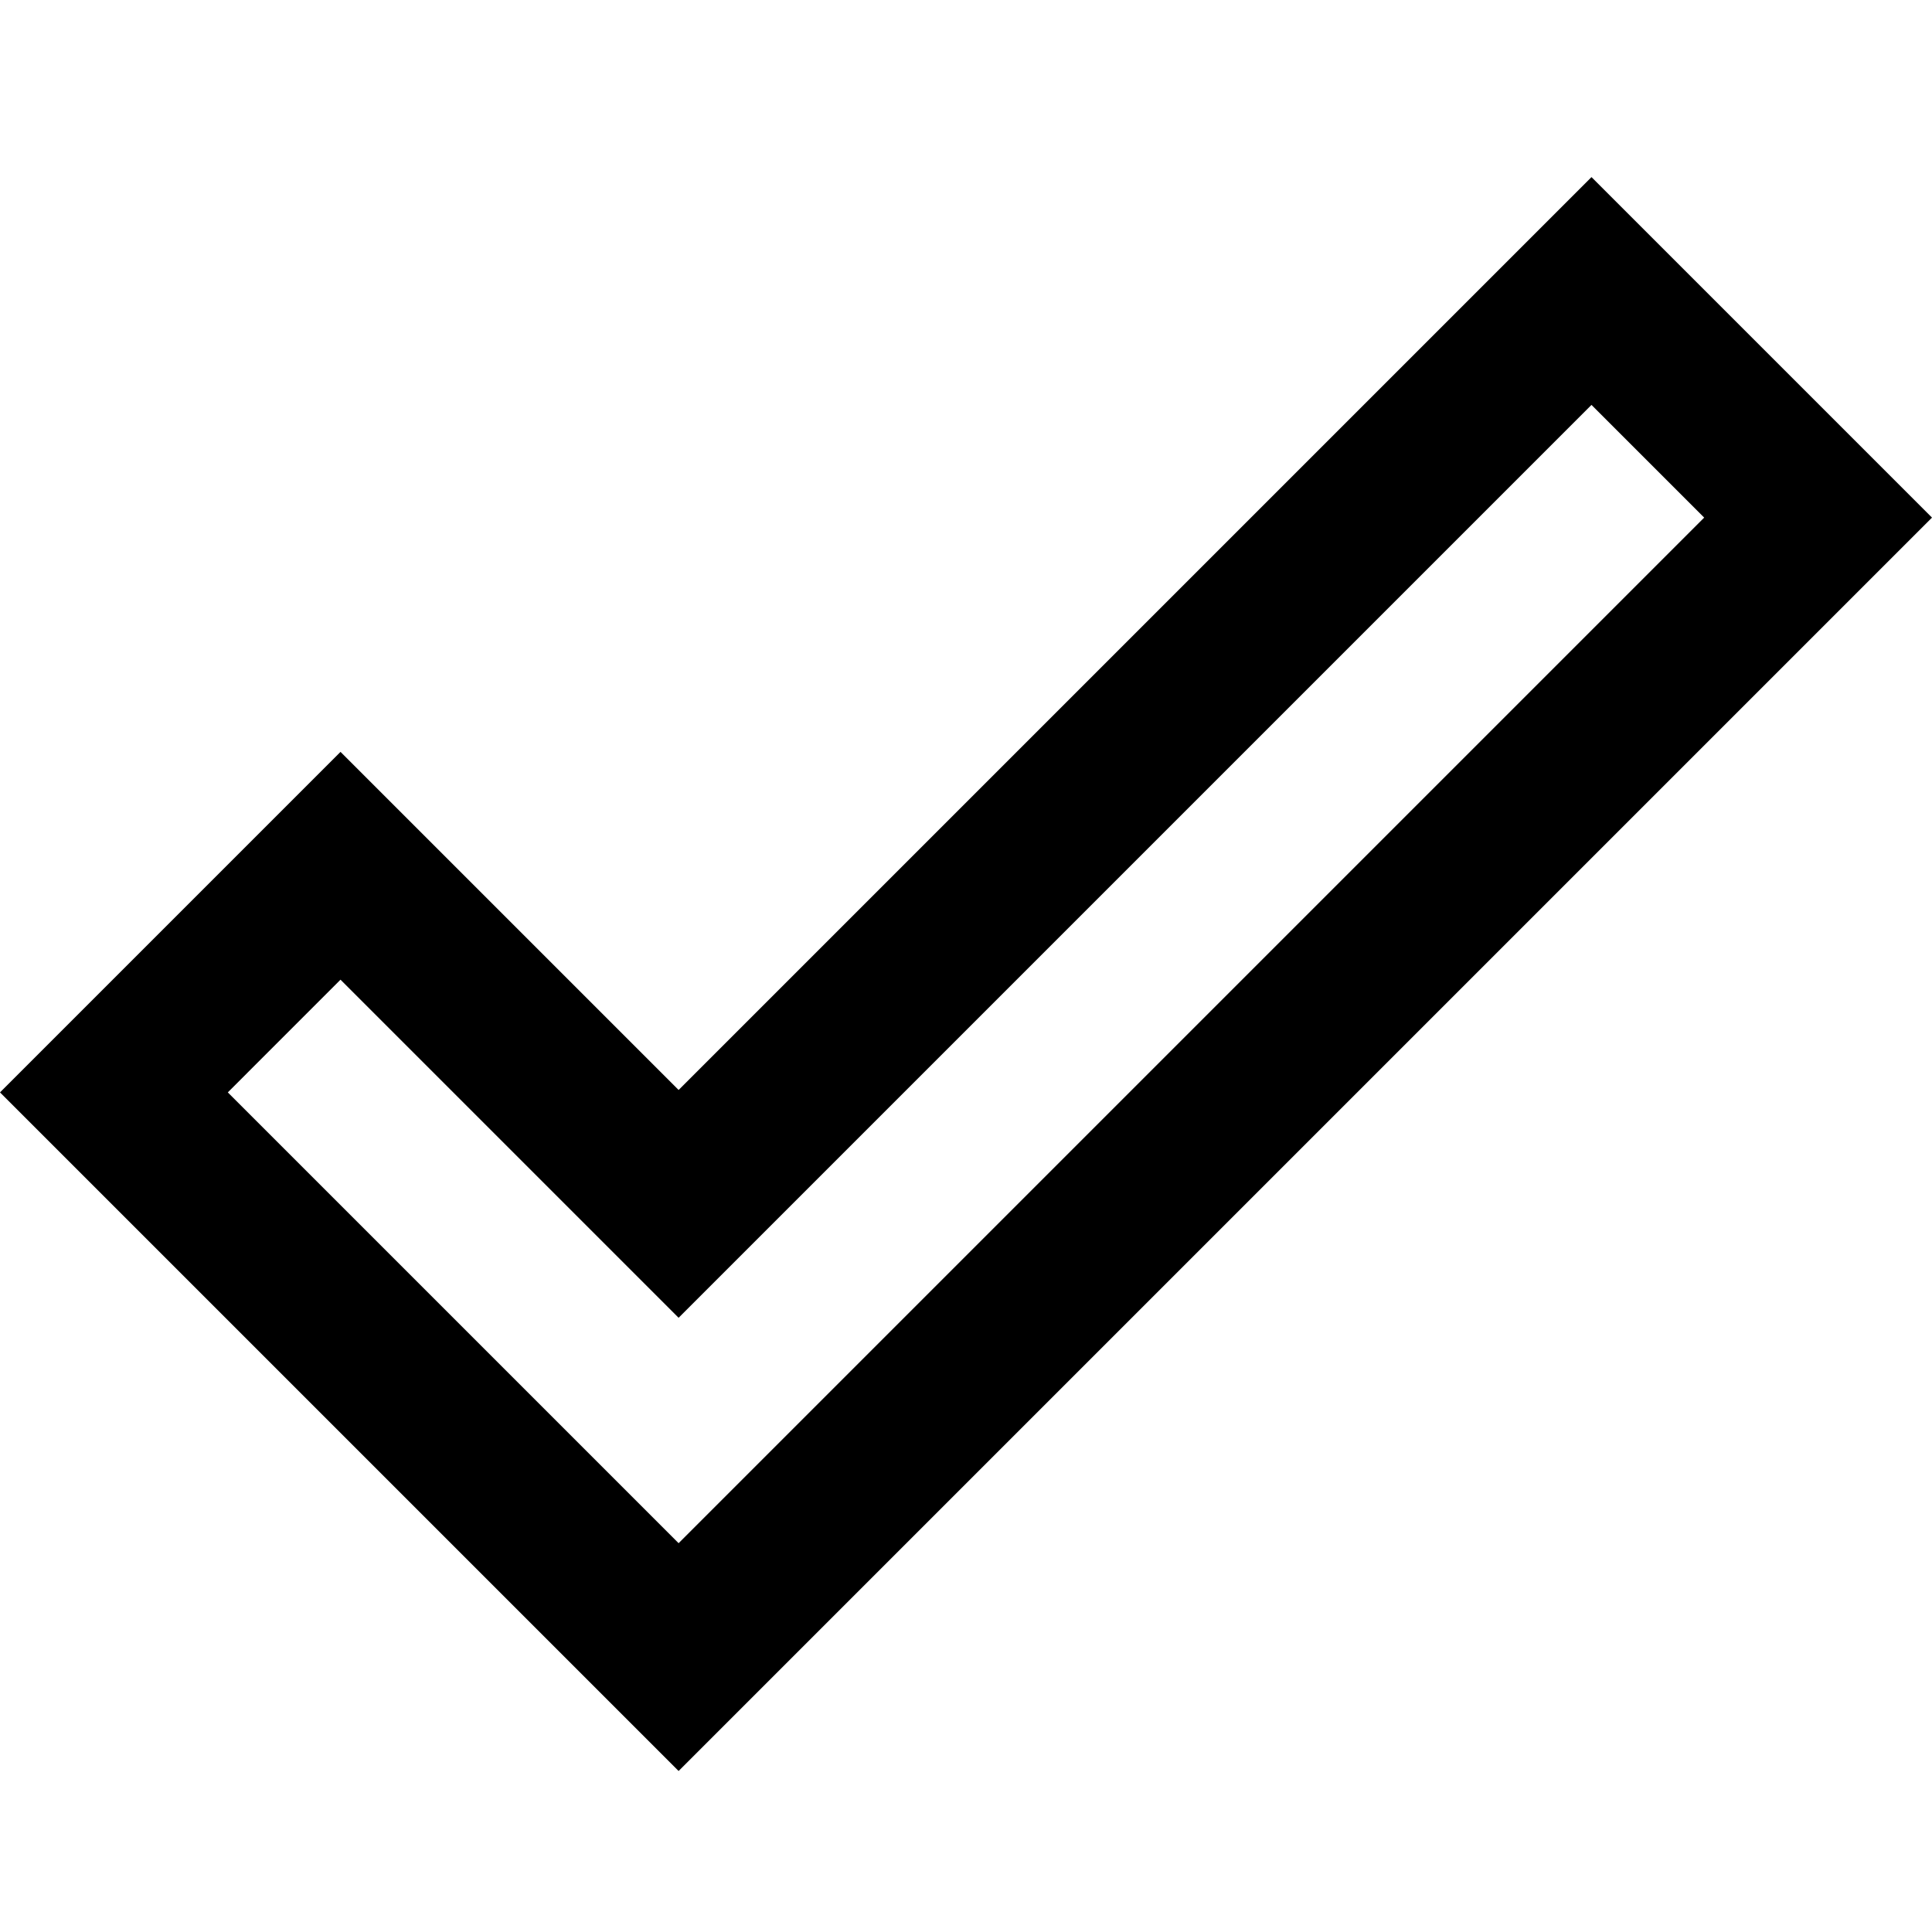
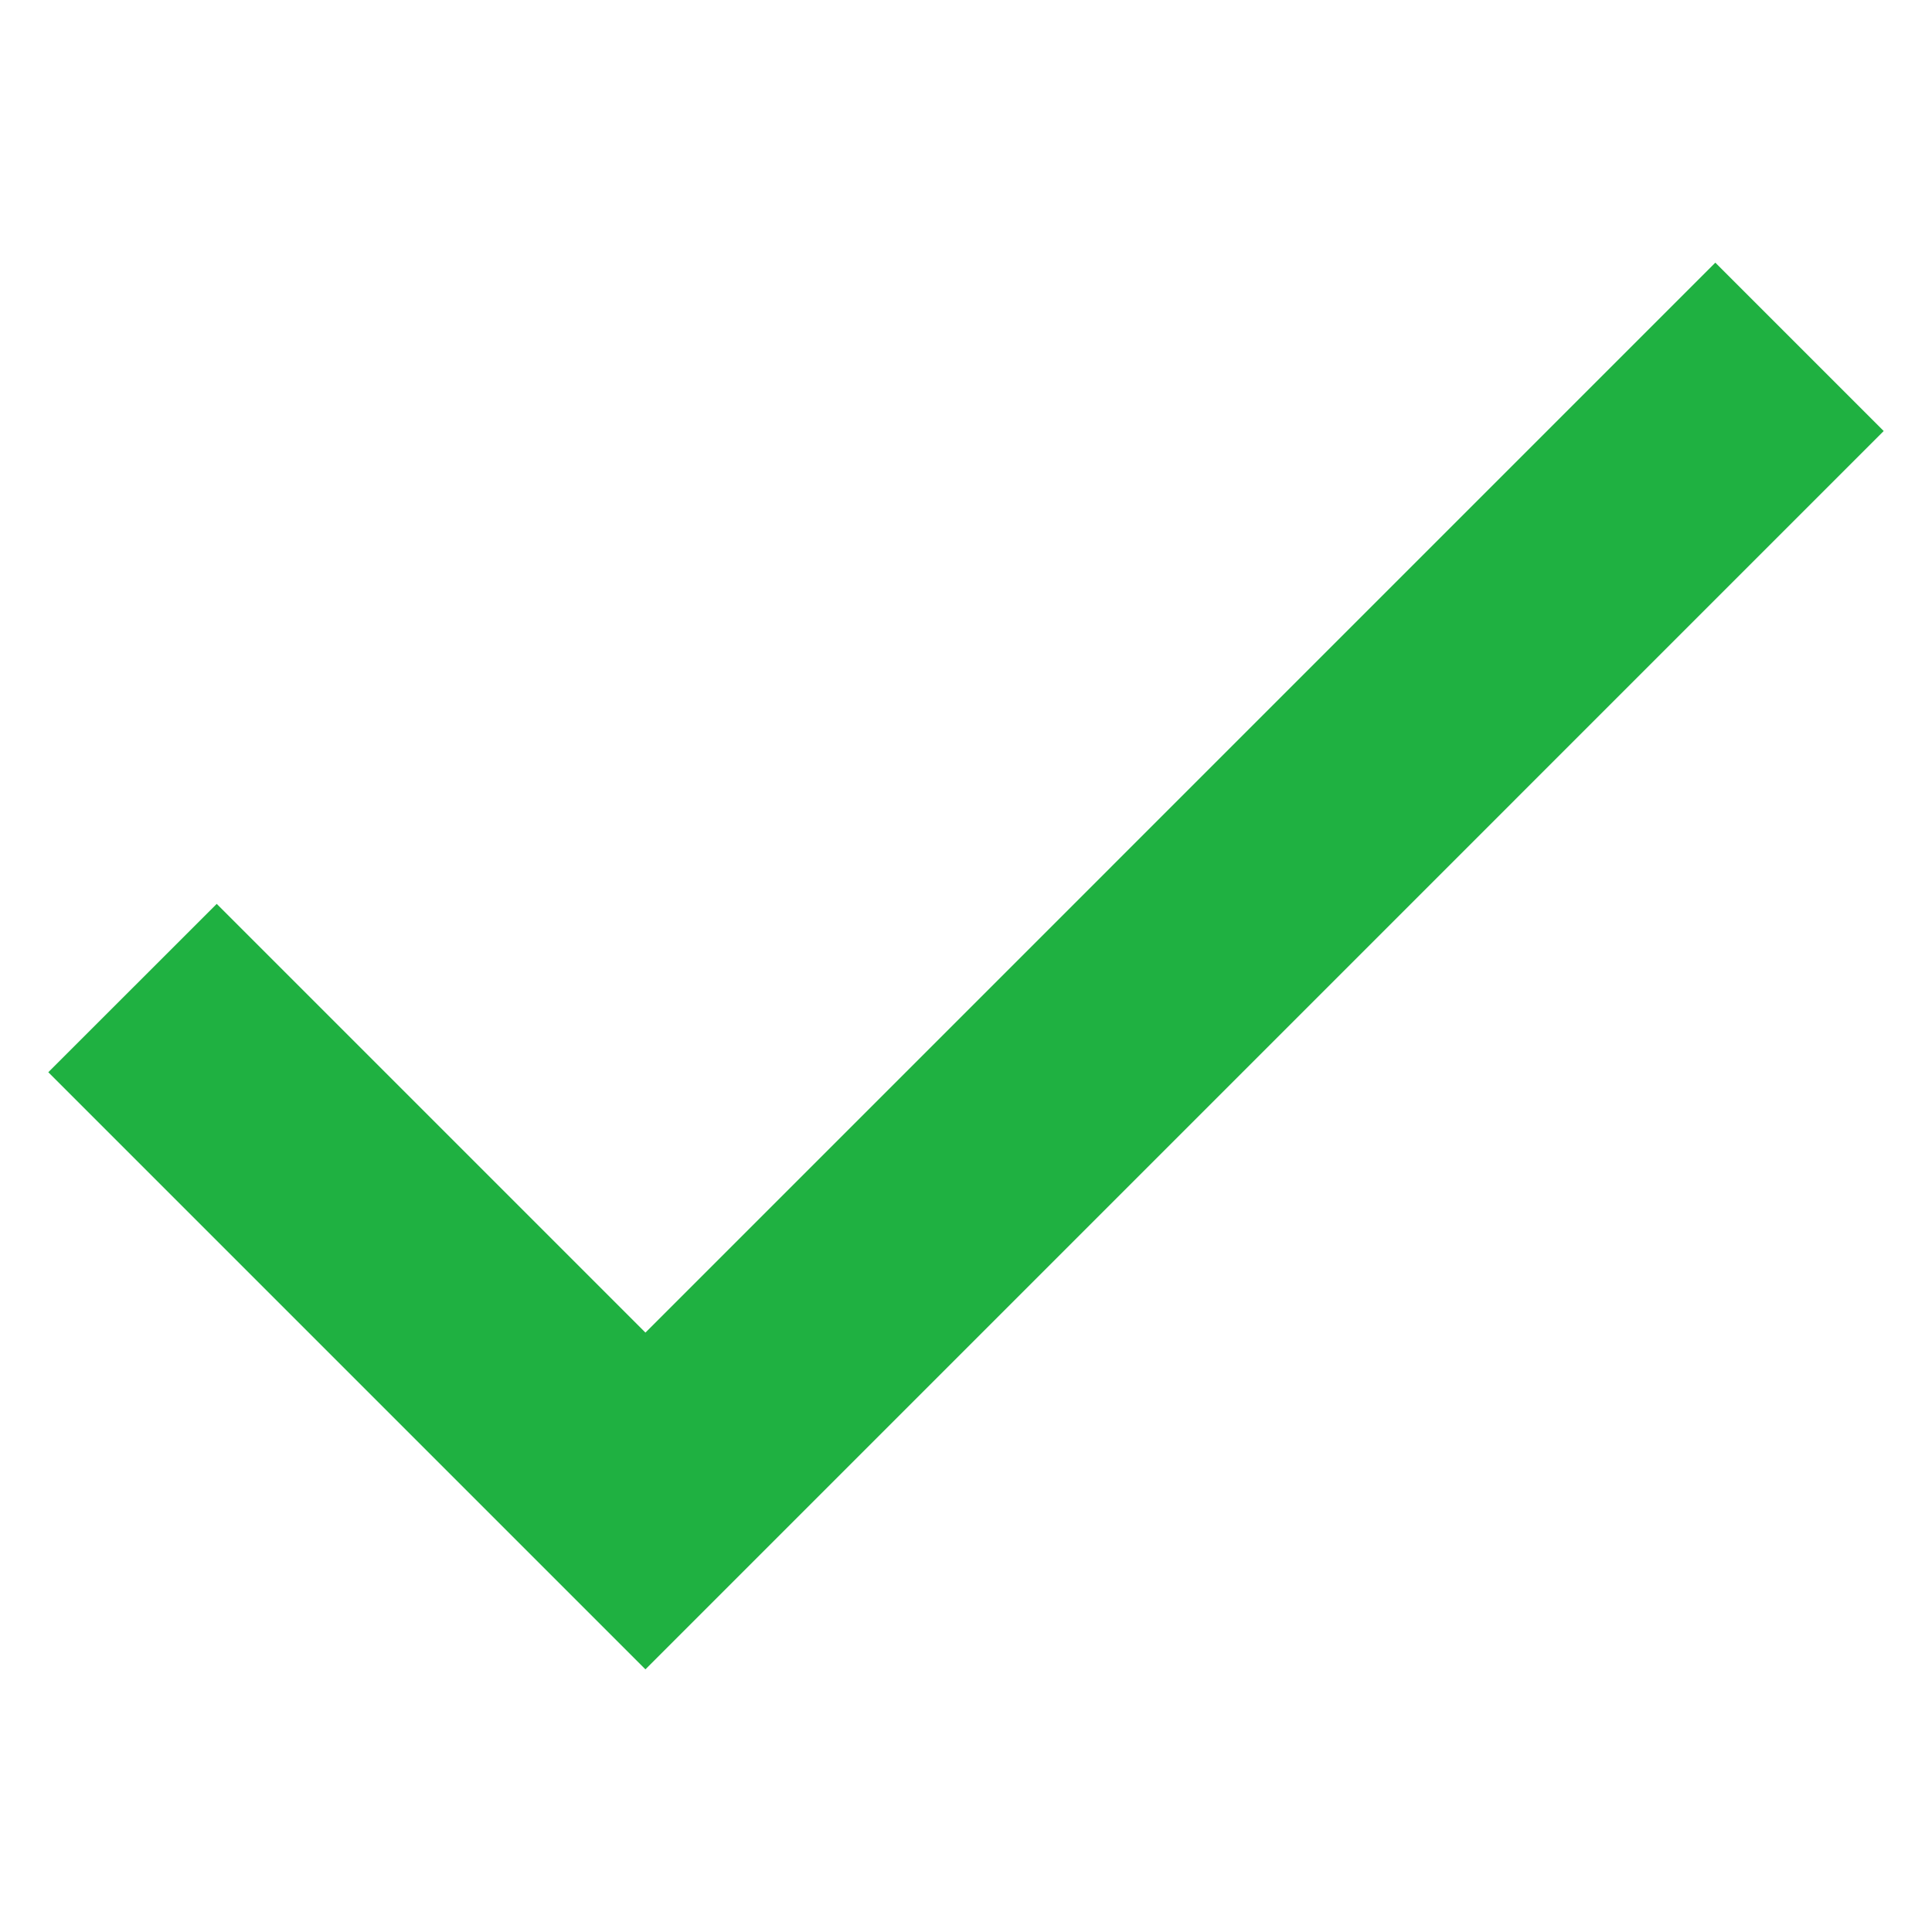
- <svg xmlns="http://www.w3.org/2000/svg" height="24" viewBox="0 0 24 24" width="24">
-   <path d="M0 0h24v24H0V0z" fill="none" />
-   <path d="M19.77 5.03l1.4 1.4L8.43 19.17l-5.6-5.6 1.4-1.4 4.2 4.2L19.77 5.03m0-2.83L8.43 13.54l-4.2-4.2L0 13.57 8.43 22 24 6.43 19.77 2.2z" />
+ <svg xmlns="http://www.w3.org/2000/svg" viewBox="0,0,256,256" width="40px" height="40px" fill-rule="nonzero">
+   <g fill="#1fb141" fill-rule="nonzero" stroke="none" stroke-width="1" stroke-linecap="butt" stroke-linejoin="miter" stroke-miterlimit="10" stroke-dasharray="" stroke-dashoffset="0" font-family="none" font-weight="none" font-size="none" text-anchor="none" style="mix-blend-mode: normal">
+     <g transform="scale(6.4,6.4)">
+       <path d="M1.707,22.199l2.779,-2.779l8.876,8.877l22.152,-22.152l2.779,2.779l-24.931,24.931z" />
+       <path d="M35.514,6.852l2.072,2.072l-24.223,24.224l-10.949,-10.949l2.072,-2.072l8.169,8.169l0.707,0.707l0.707,-0.707l21.445,-21.444M35.514,5.438l-22.151,22.152l-8.876,-8.876l-3.487,3.485l12.363,12.363l25.637,-25.638l-3.486,-3.486z" />
+     </g>
+   </g>
</svg>
